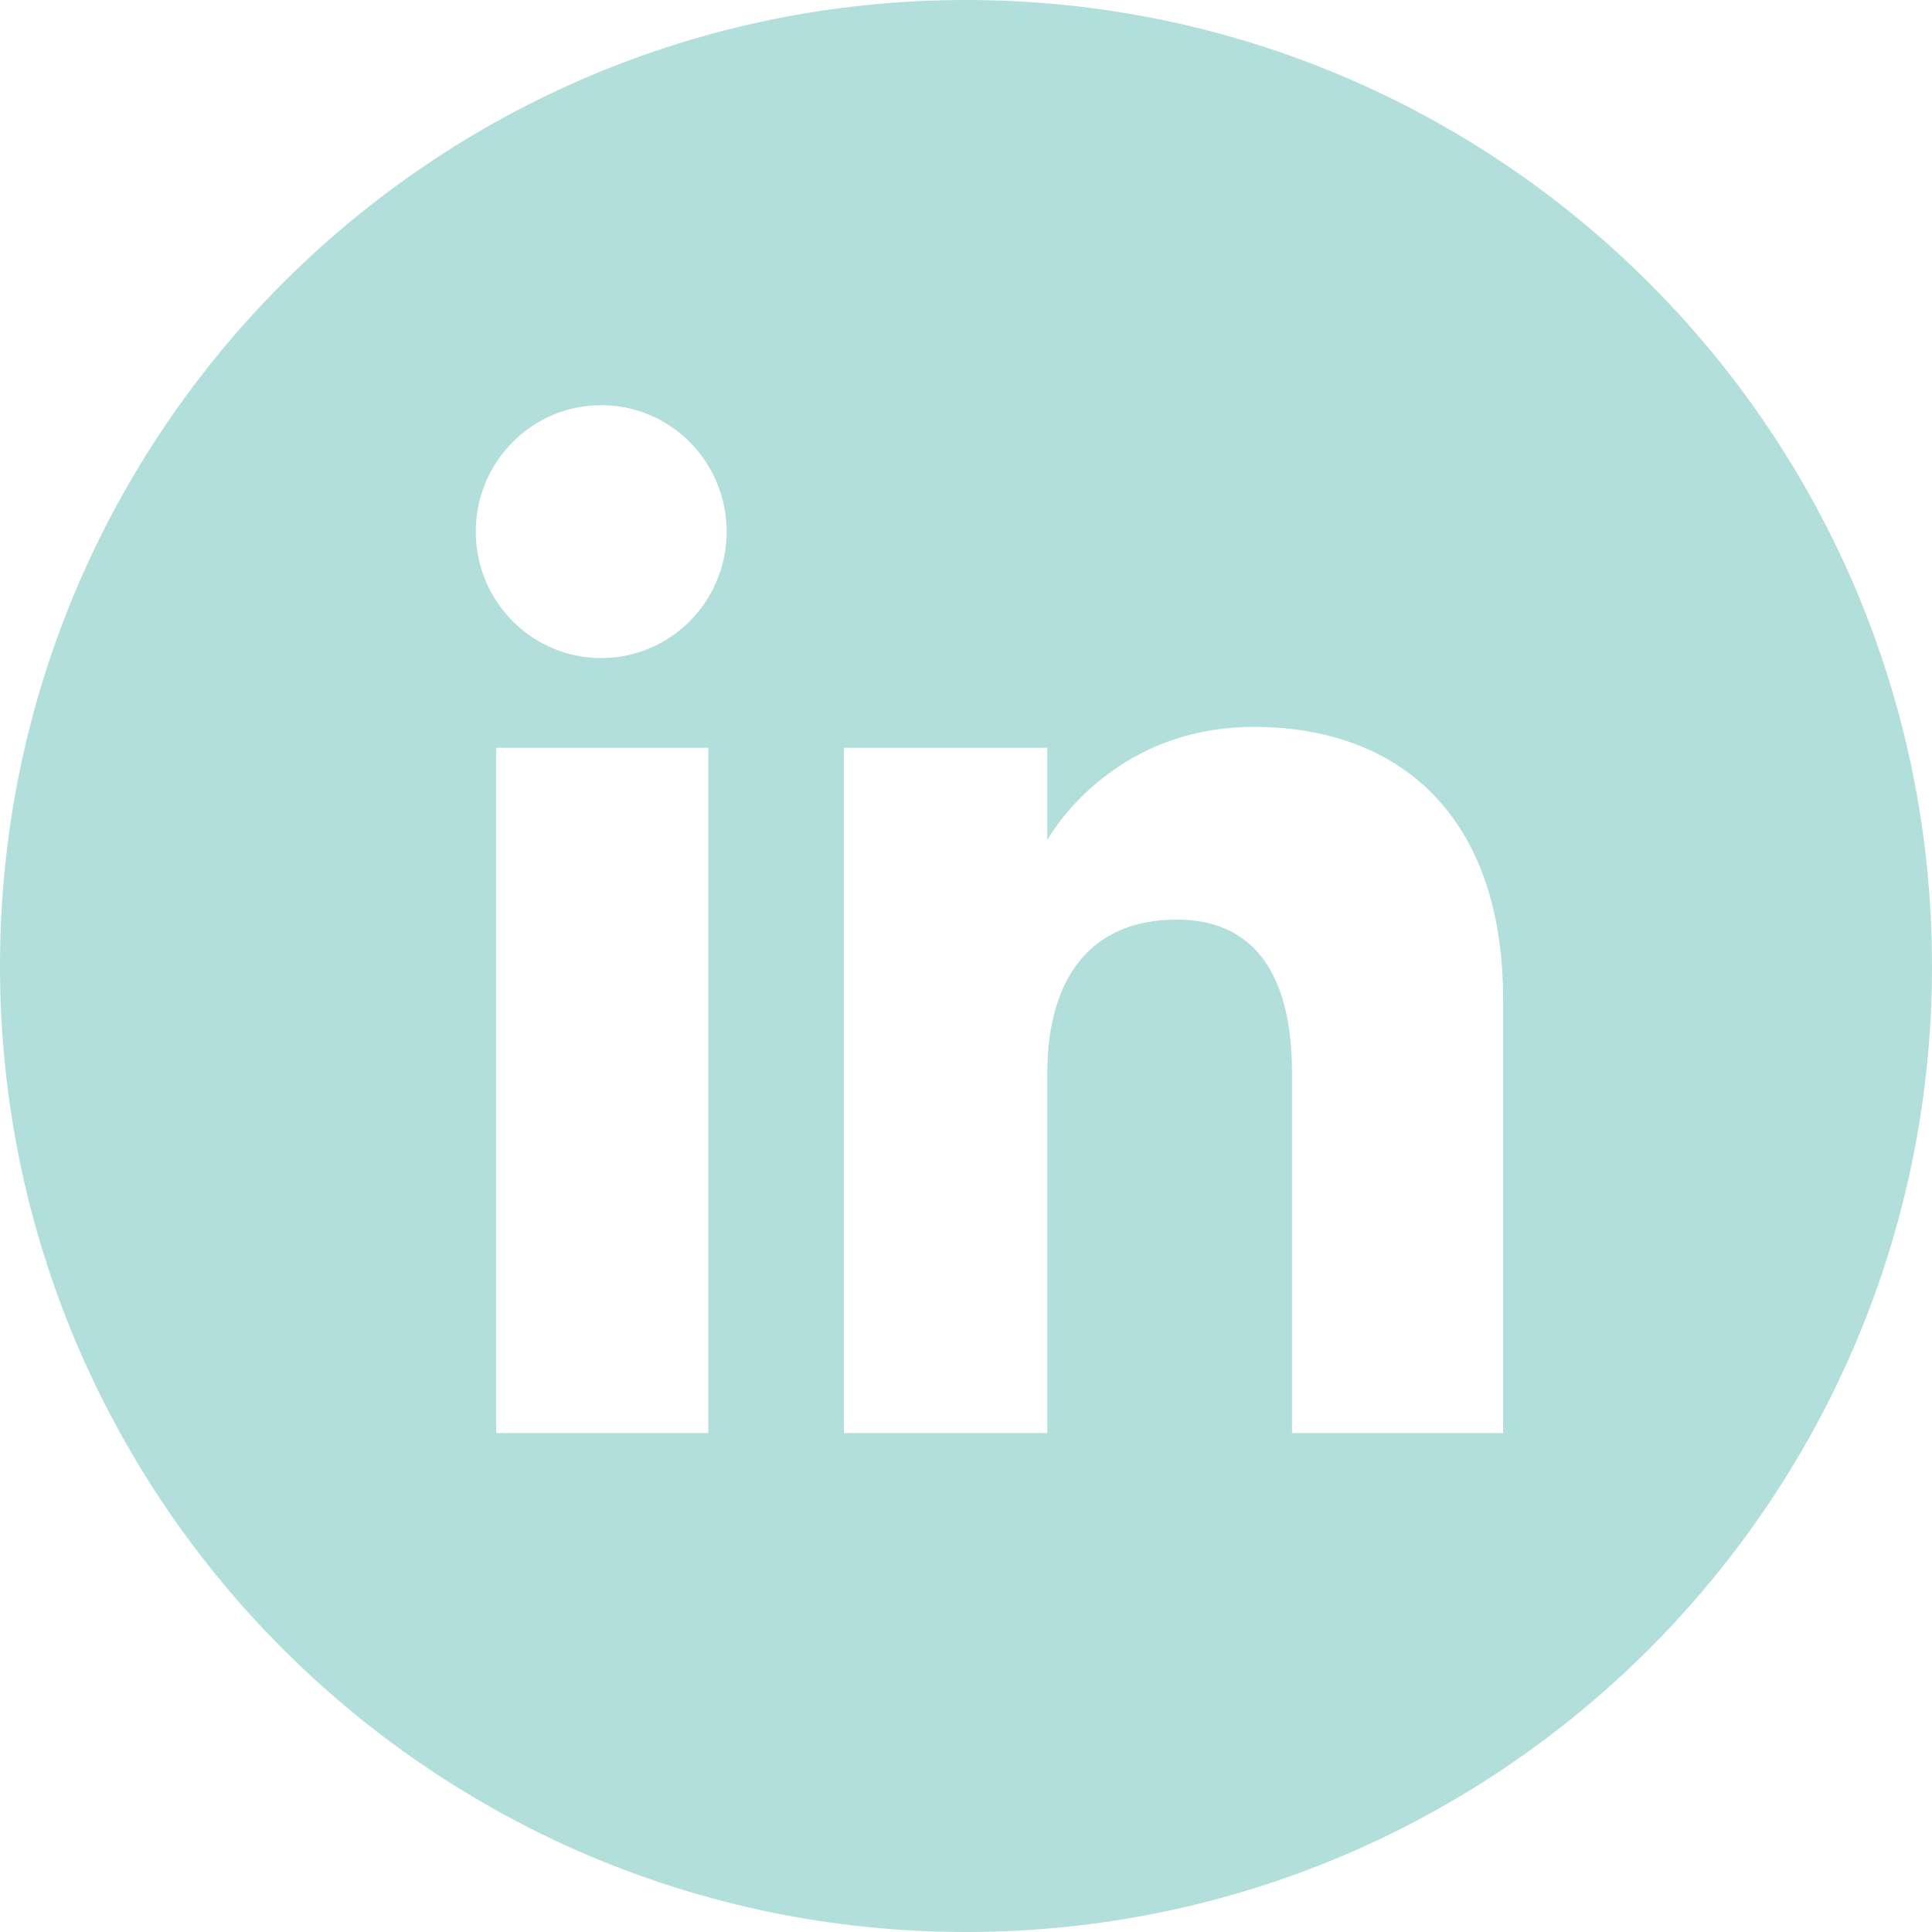
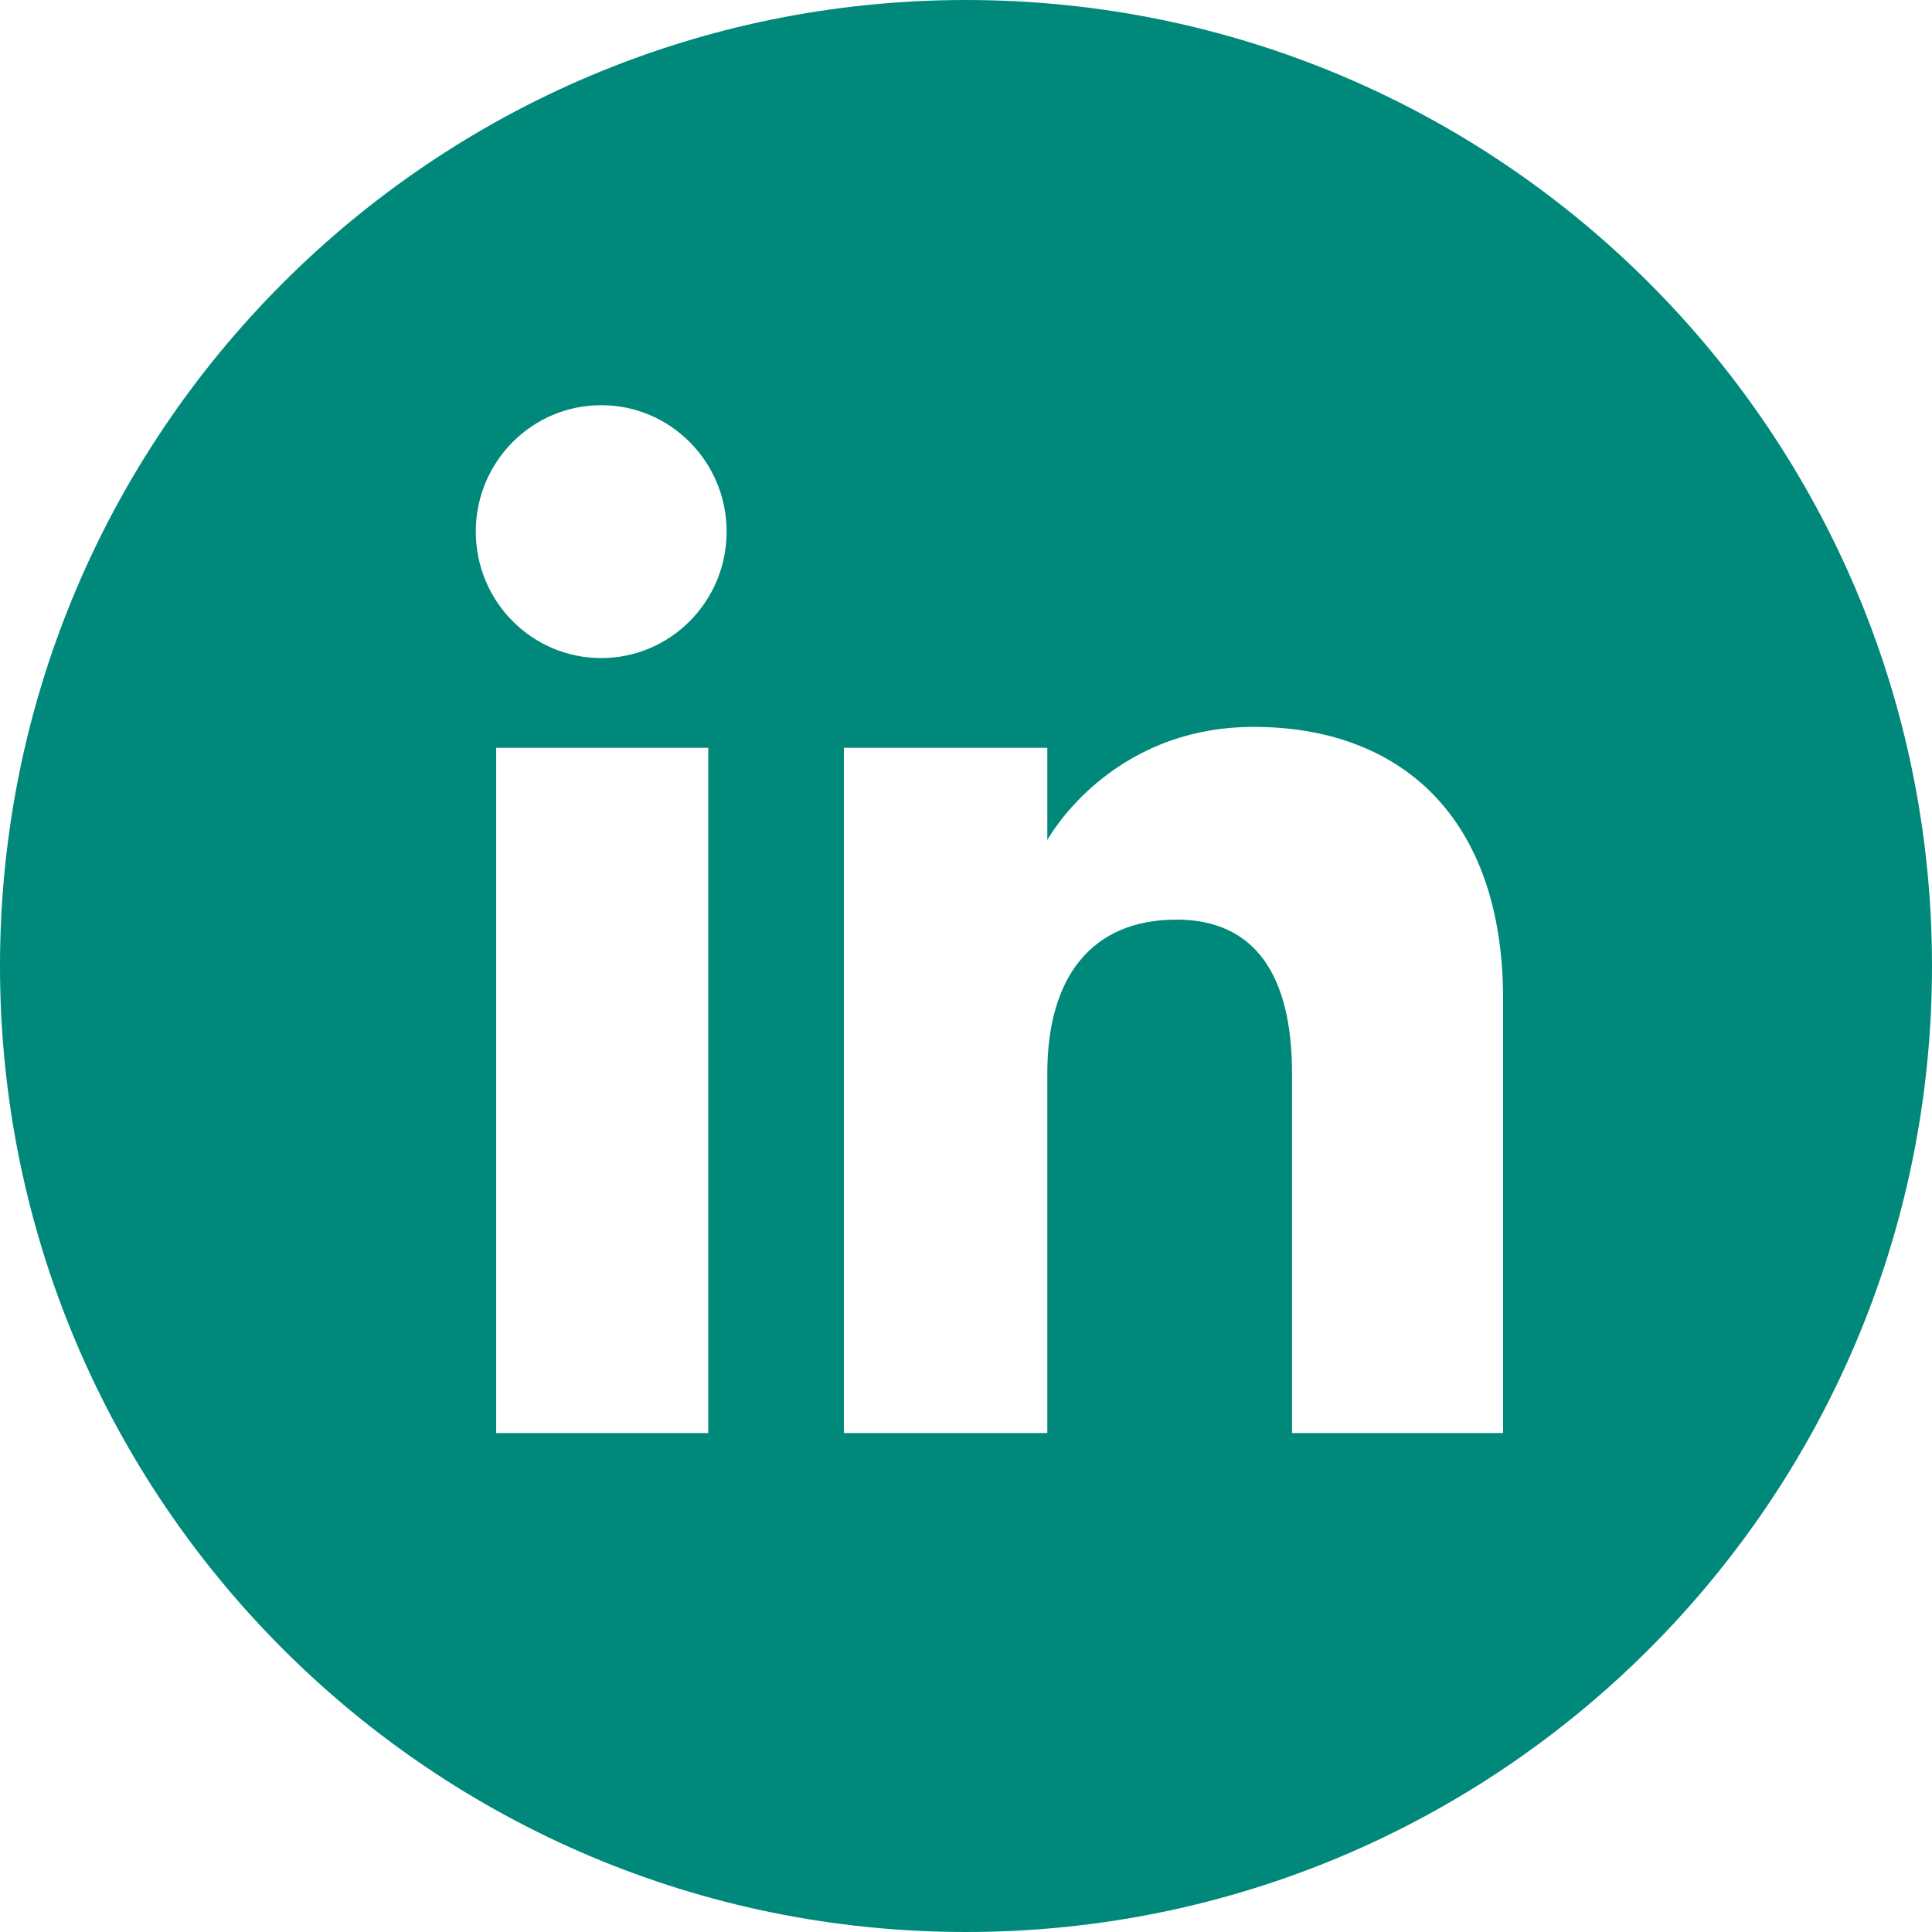
<svg xmlns="http://www.w3.org/2000/svg" viewBox="7.025 7.025 497.951 497.95">
-   <path d="M256 7.025C118.494 7.025 7.025 118.494 7.025 256S118.494 504.975 256 504.975 504.976 393.506 504.976 256C504.975 118.494 393.504 7.025 256 7.025zm-66.427 369.343h-54.665V199.761h54.665v176.607zM161.98 176.633c-17.853 0-32.326-14.591-32.326-32.587 0-17.998 14.475-32.588 32.326-32.588s32.324 14.59 32.324 32.588c.001 17.997-14.472 32.587-32.324 32.587zm232.45 199.735h-54.4v-92.704c0-25.426-9.658-39.619-29.763-39.619-21.881 0-33.312 14.782-33.312 39.619v92.704h-52.43V199.761h52.43v23.786s15.771-29.173 53.219-29.173c37.449 0 64.257 22.866 64.257 70.169l-.001 111.825z" fill="#b2dfdb" />
+   <path d="M256 7.025C118.494 7.025 7.025 118.494 7.025 256S118.494 504.975 256 504.975 504.976 393.506 504.976 256C504.975 118.494 393.504 7.025 256 7.025zm-66.427 369.343h-54.665V199.761h54.665v176.607zM161.98 176.633c-17.853 0-32.326-14.591-32.326-32.587 0-17.998 14.475-32.588 32.326-32.588s32.324 14.59 32.324 32.588c.001 17.997-14.472 32.587-32.324 32.587zm232.45 199.735h-54.4v-92.704c0-25.426-9.658-39.619-29.763-39.619-21.881 0-33.312 14.782-33.312 39.619v92.704h-52.43V199.761h52.43v23.786s15.771-29.173 53.219-29.173c37.449 0 64.257 22.866 64.257 70.169l-.001 111.825z" fill="#00897B" />
</svg>
